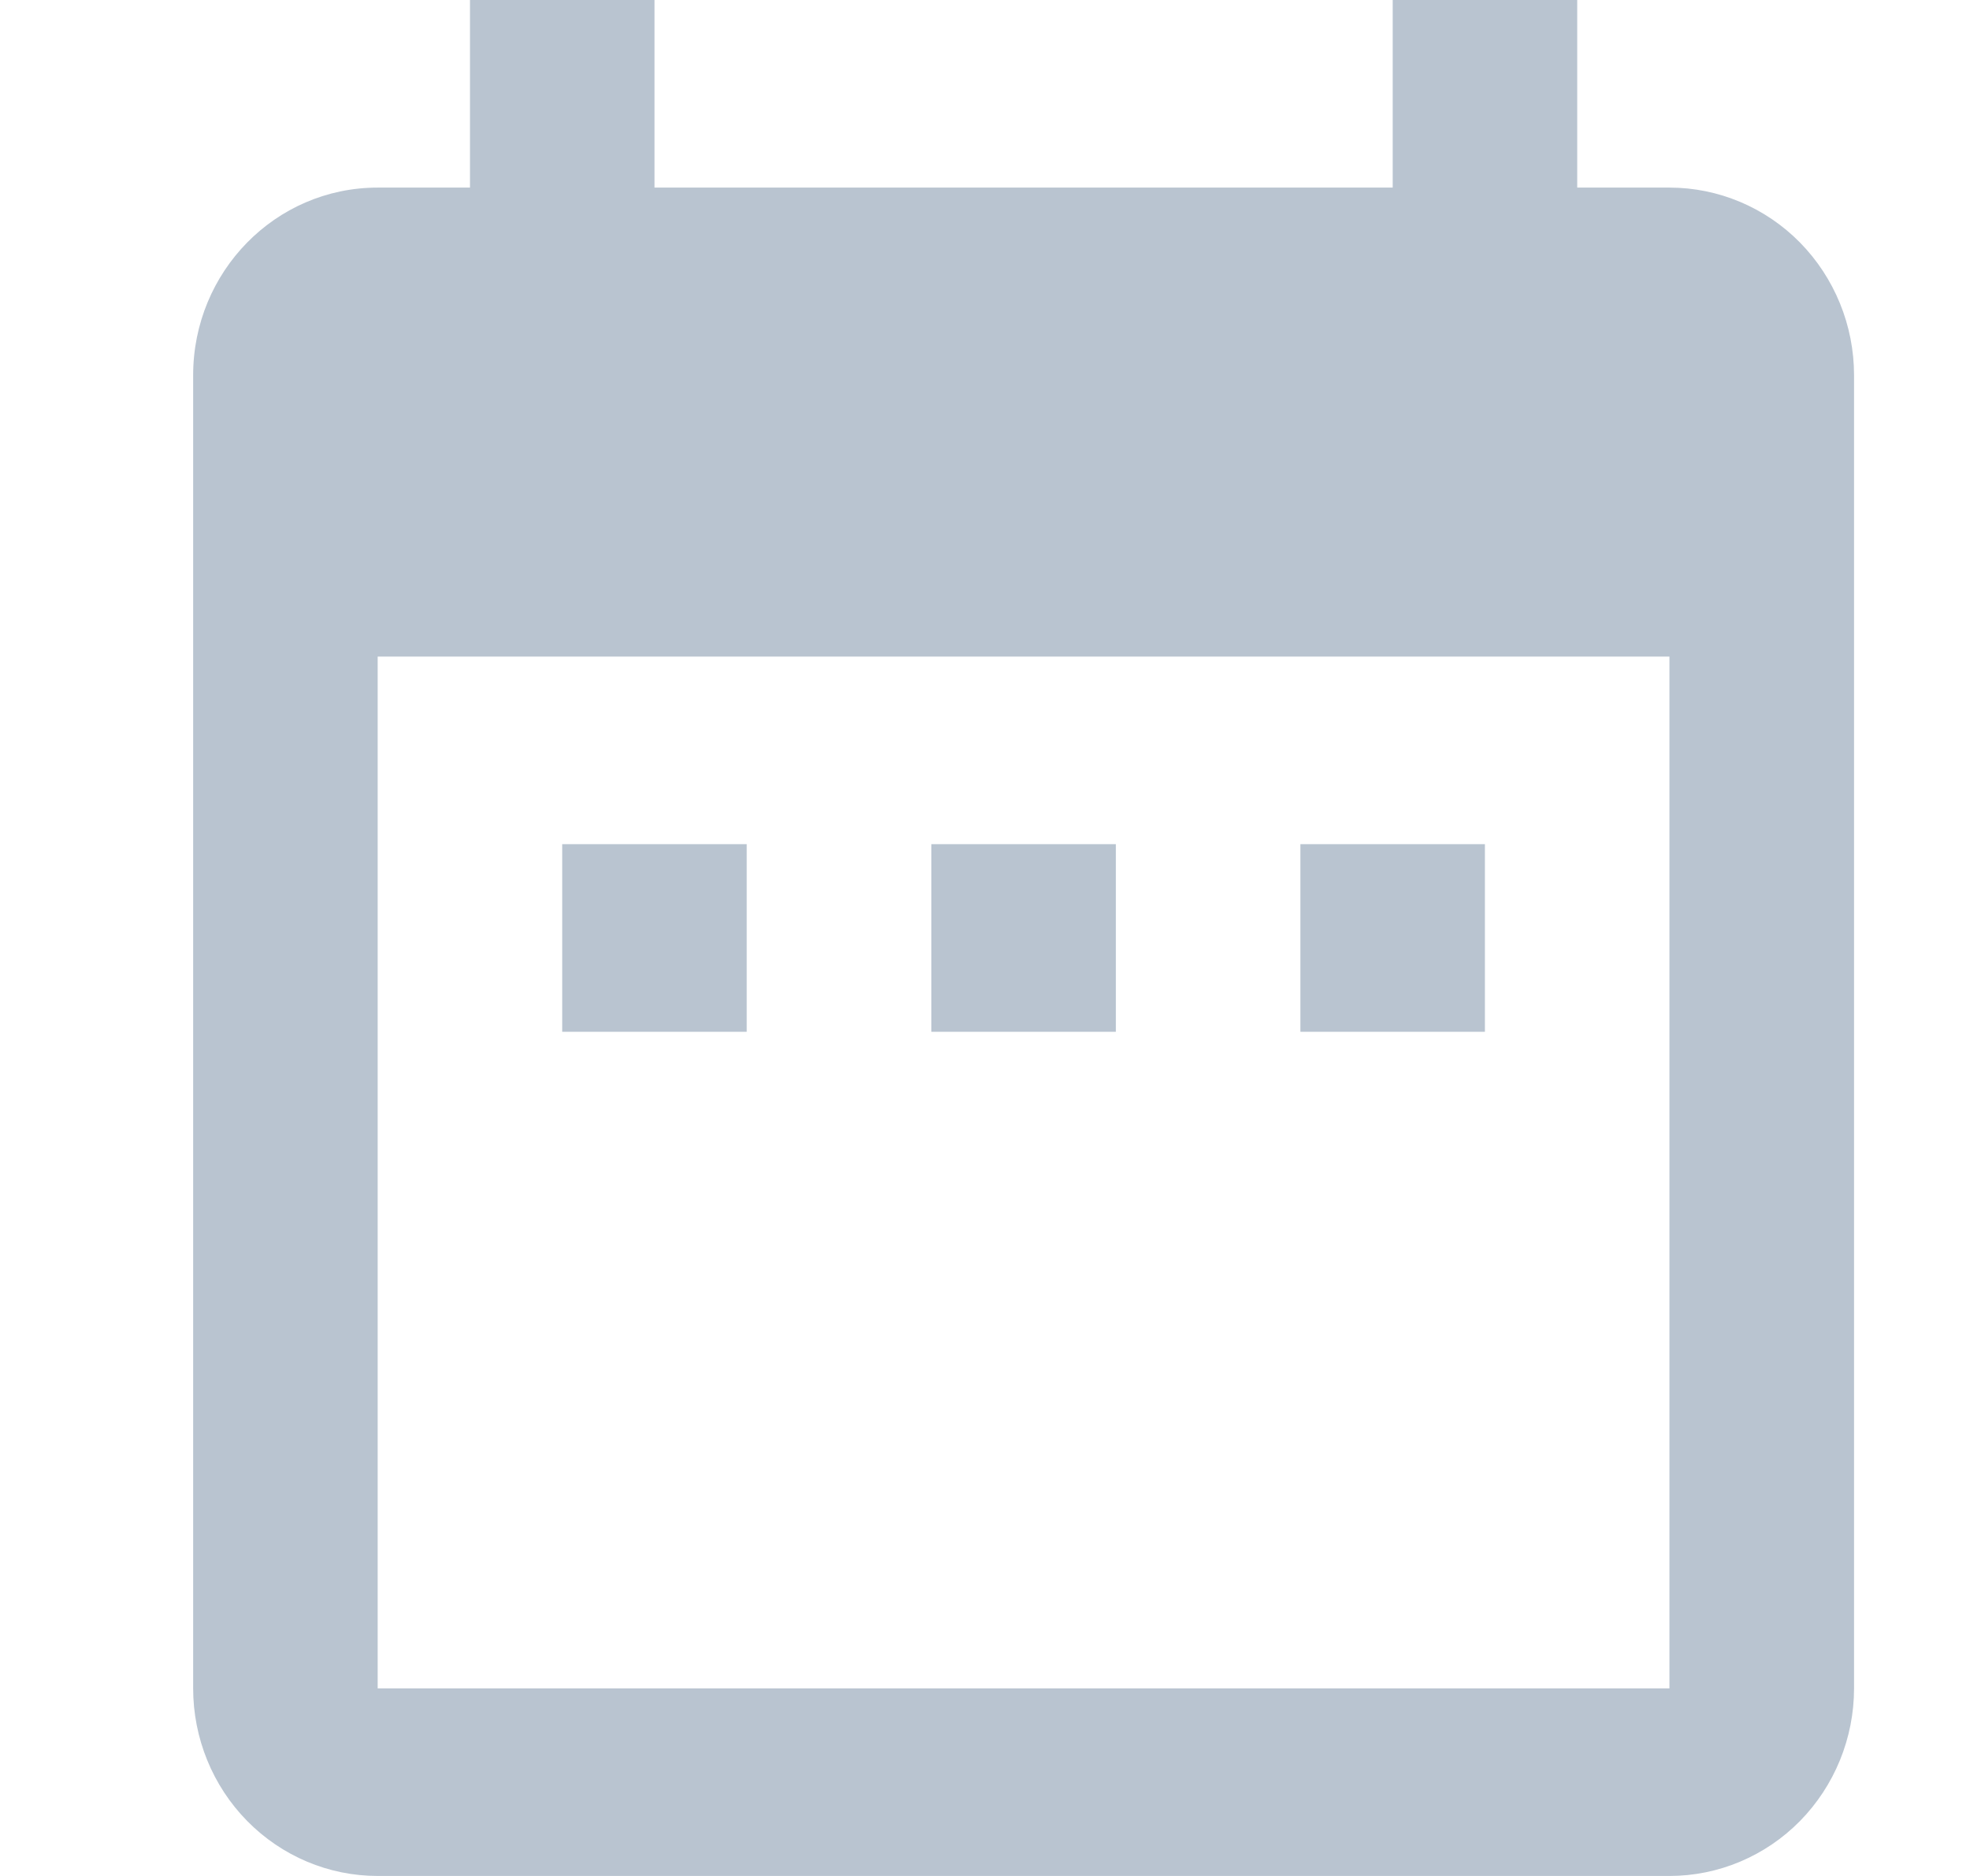
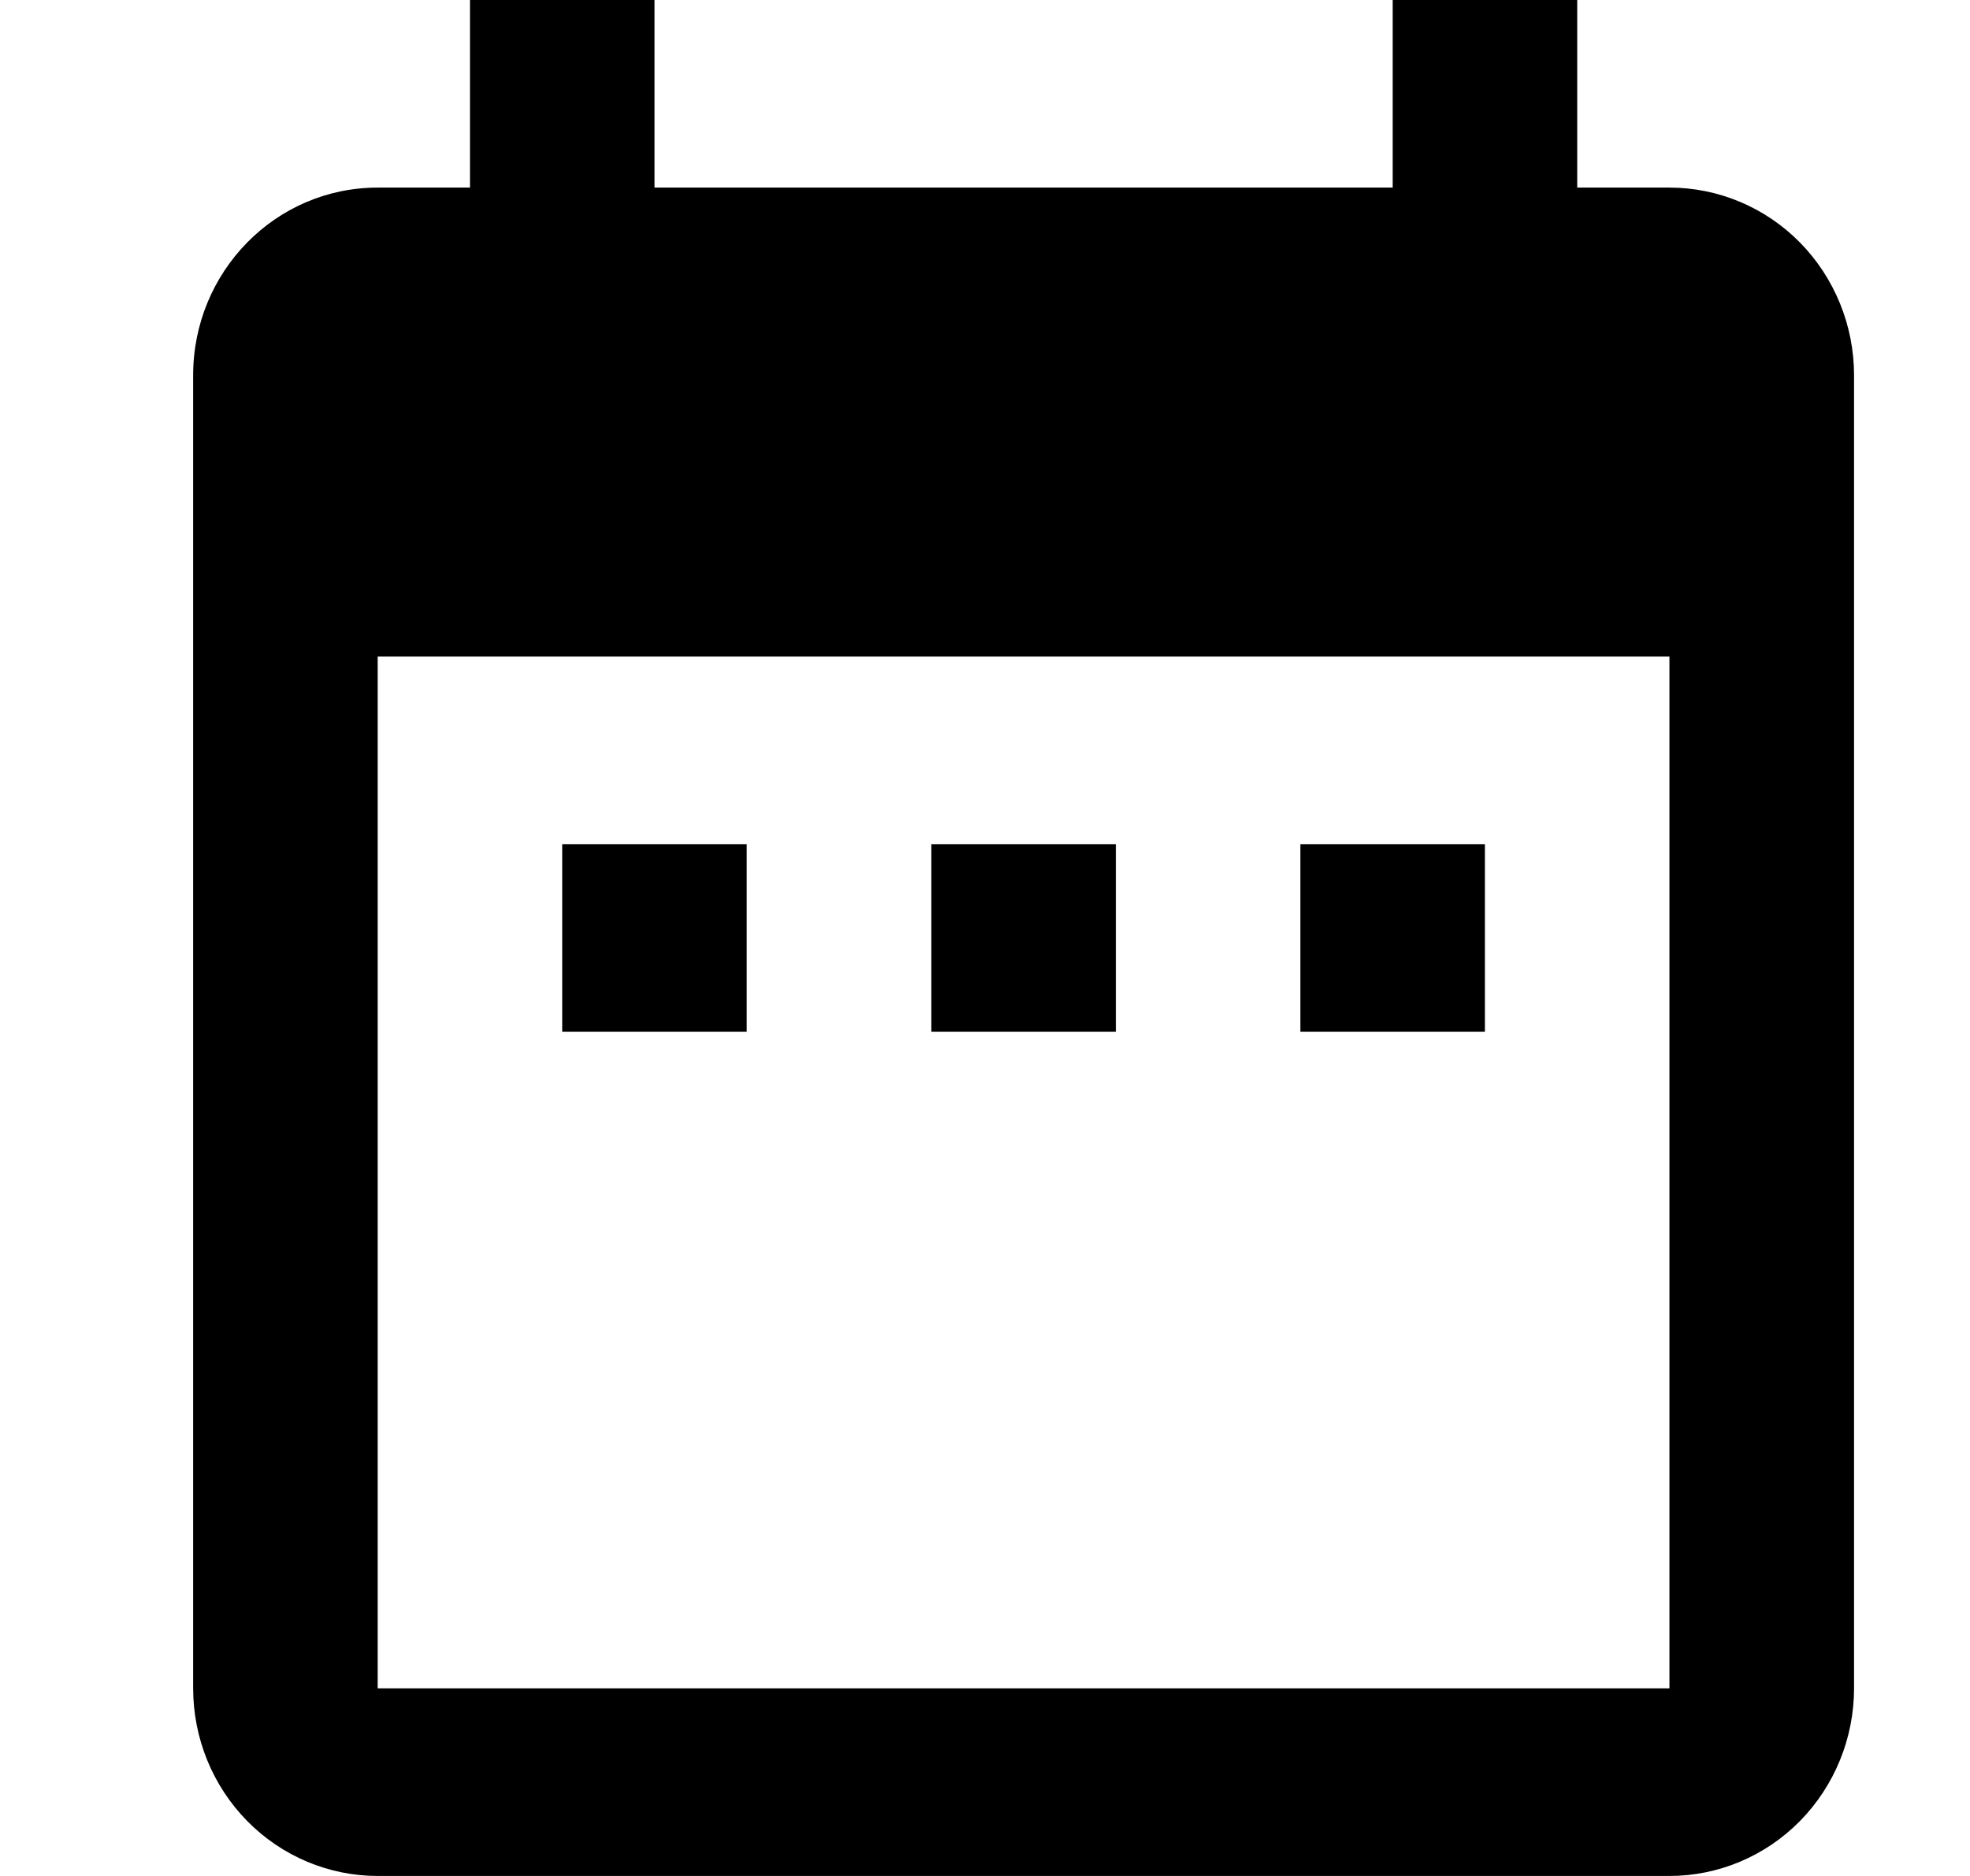
- <svg xmlns="http://www.w3.org/2000/svg" width="21" height="20" viewBox="0 0 21 20" fill="none">
-   <path d="M7.96 9H5.993V11H7.96V9ZM11.895 9H9.928V11H11.895V9ZM15.829 9H13.862V11H15.829V9ZM17.796 2H16.813V0H14.846V2H6.977V0H5.01V2H4.026C2.934 2 2.059 2.9 2.059 4V18C2.059 18.53 2.266 19.039 2.635 19.414C3.004 19.789 3.504 20 4.026 20H17.796C18.318 20 18.819 19.789 19.188 19.414C19.556 19.039 19.764 18.53 19.764 18V4C19.764 3.47 19.556 2.961 19.188 2.586C18.819 2.211 18.318 2 17.796 2ZM17.796 18H4.026V7H17.796V18Z" fill="#B9C4D0" />
+ <svg xmlns="http://www.w3.org/2000/svg" width="21" height="20" viewBox="0 0 21 20">
+   <path d="M7.96 9H5.993V11H7.96V9ZM11.895 9H9.928V11H11.895V9ZM15.829 9H13.862V11H15.829V9ZM17.796 2H16.813V0H14.846V2H6.977V0H5.01V2H4.026C2.934 2 2.059 2.9 2.059 4V18C2.059 18.53 2.266 19.039 2.635 19.414C3.004 19.789 3.504 20 4.026 20H17.796C18.318 20 18.819 19.789 19.188 19.414C19.556 19.039 19.764 18.53 19.764 18V4C19.764 3.47 19.556 2.961 19.188 2.586C18.819 2.211 18.318 2 17.796 2ZM17.796 18H4.026V7H17.796V18Z" />
</svg>
